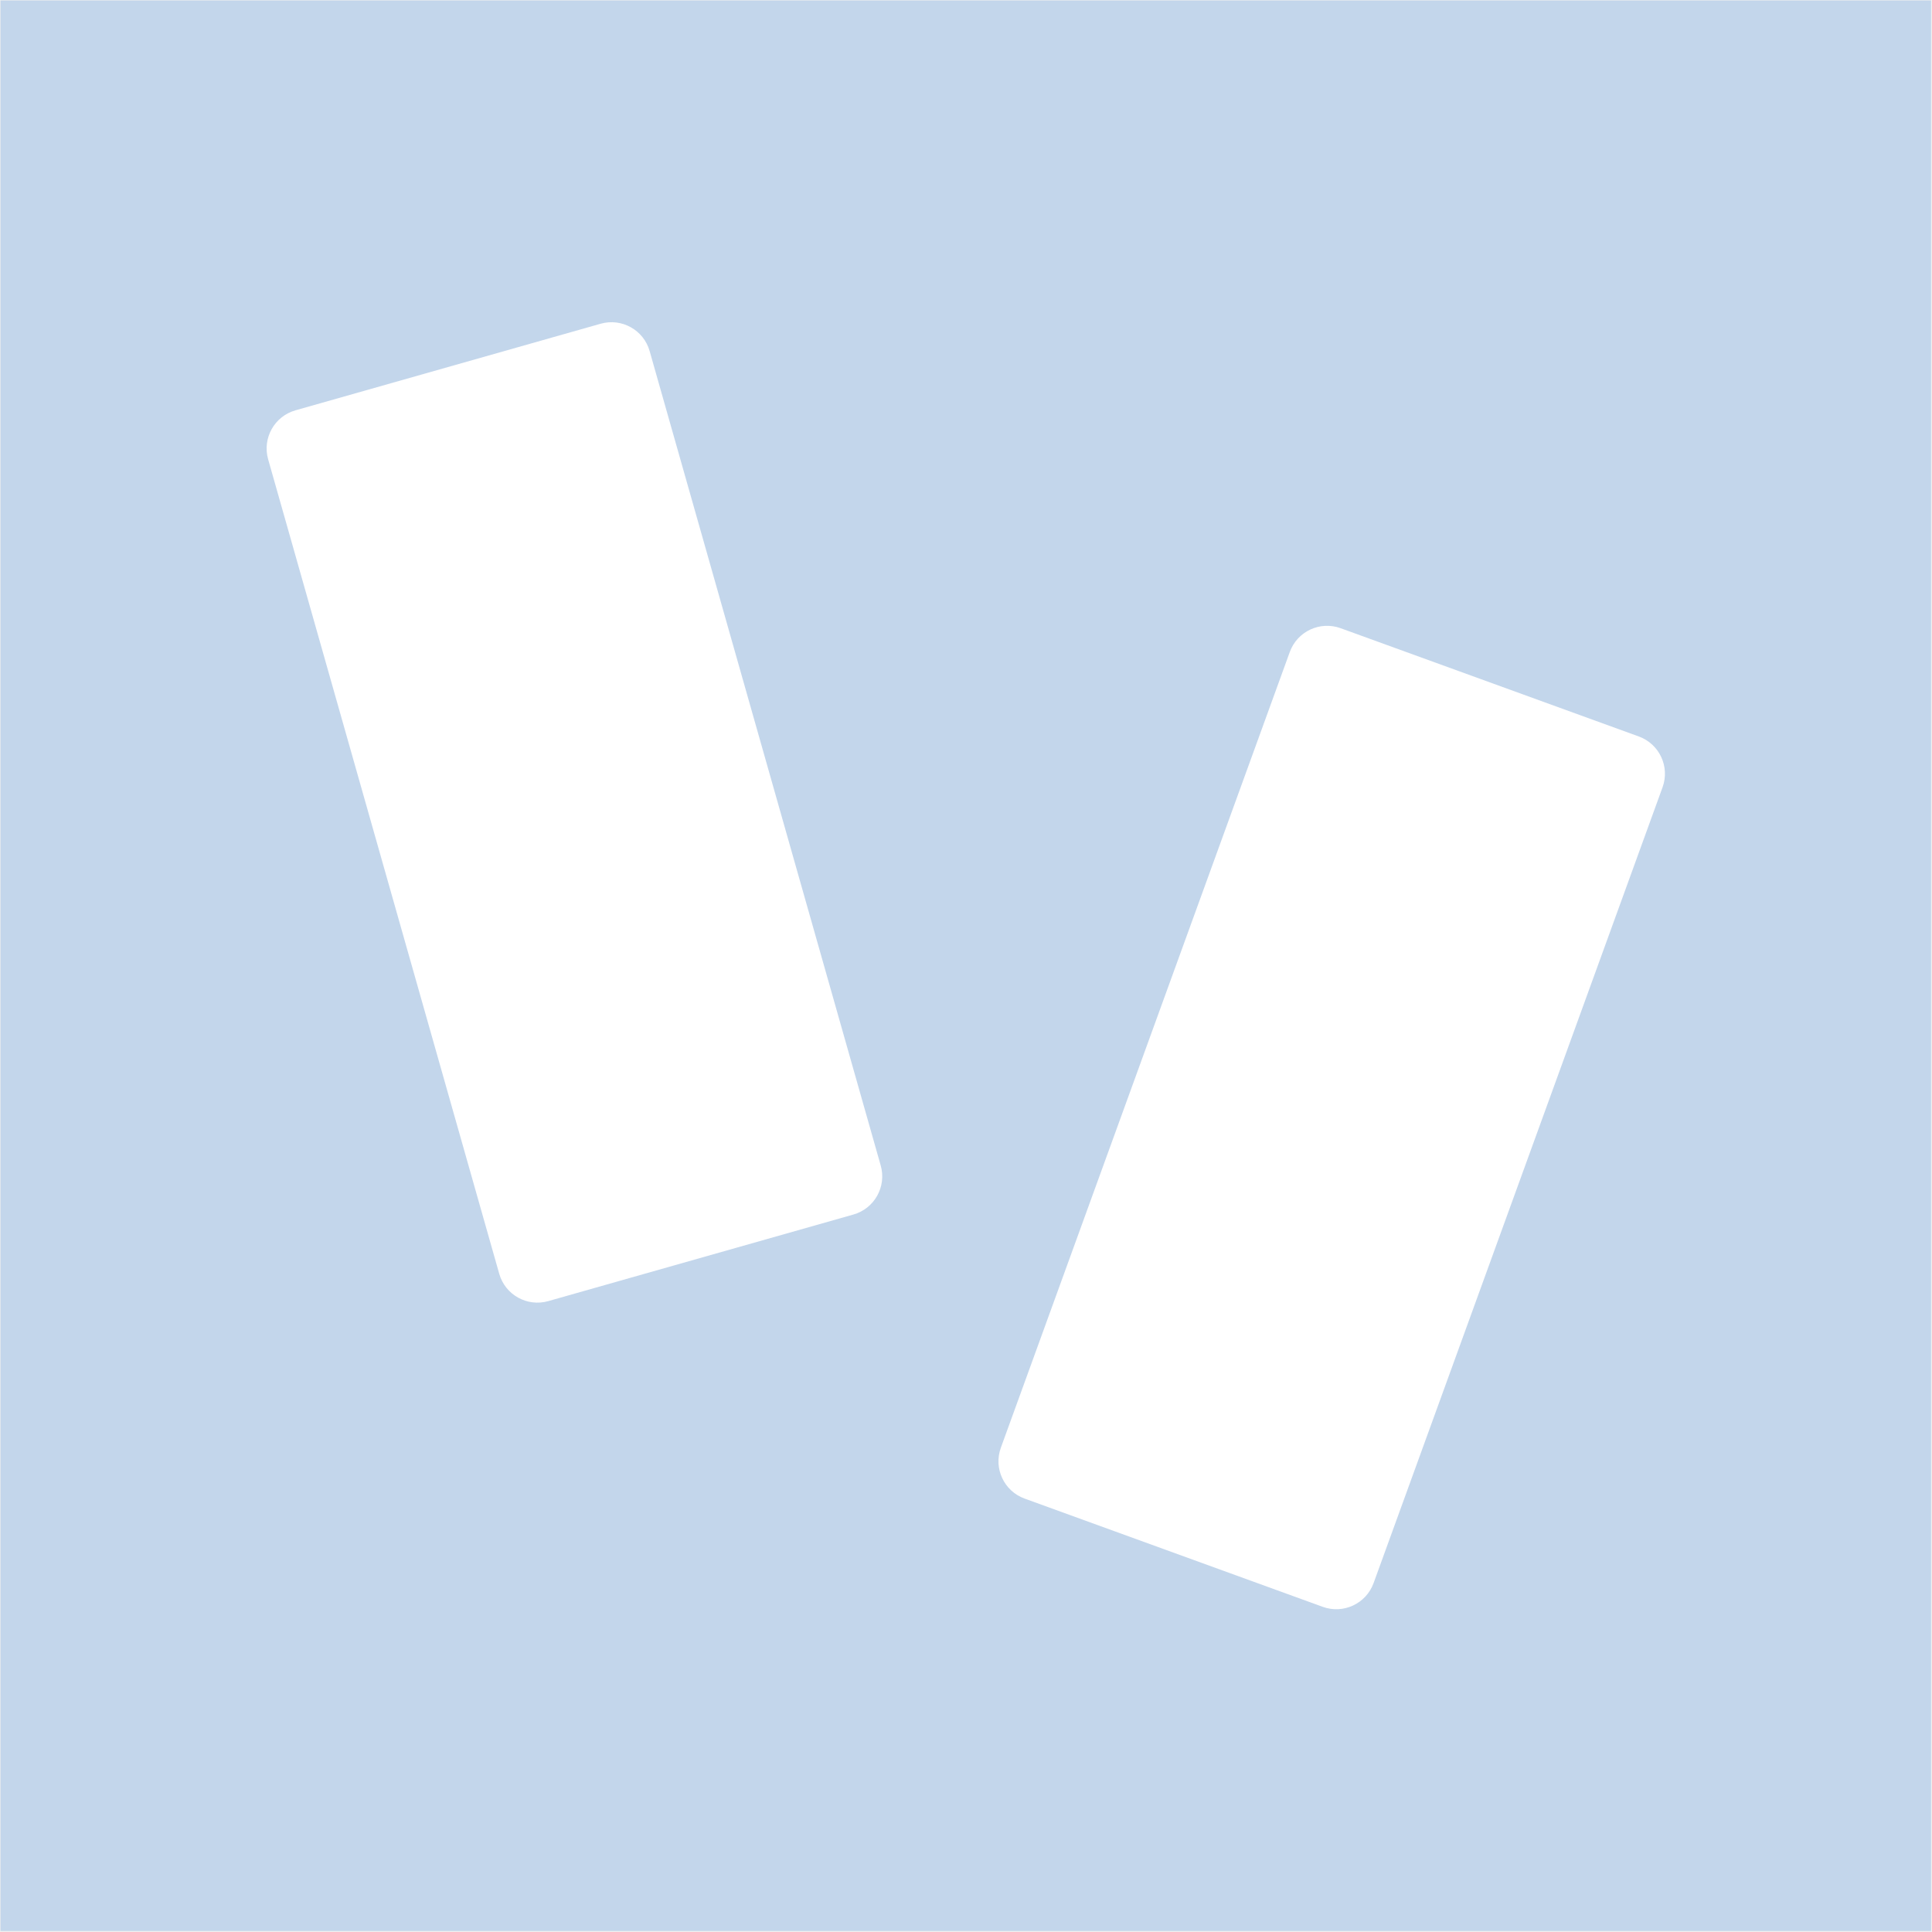
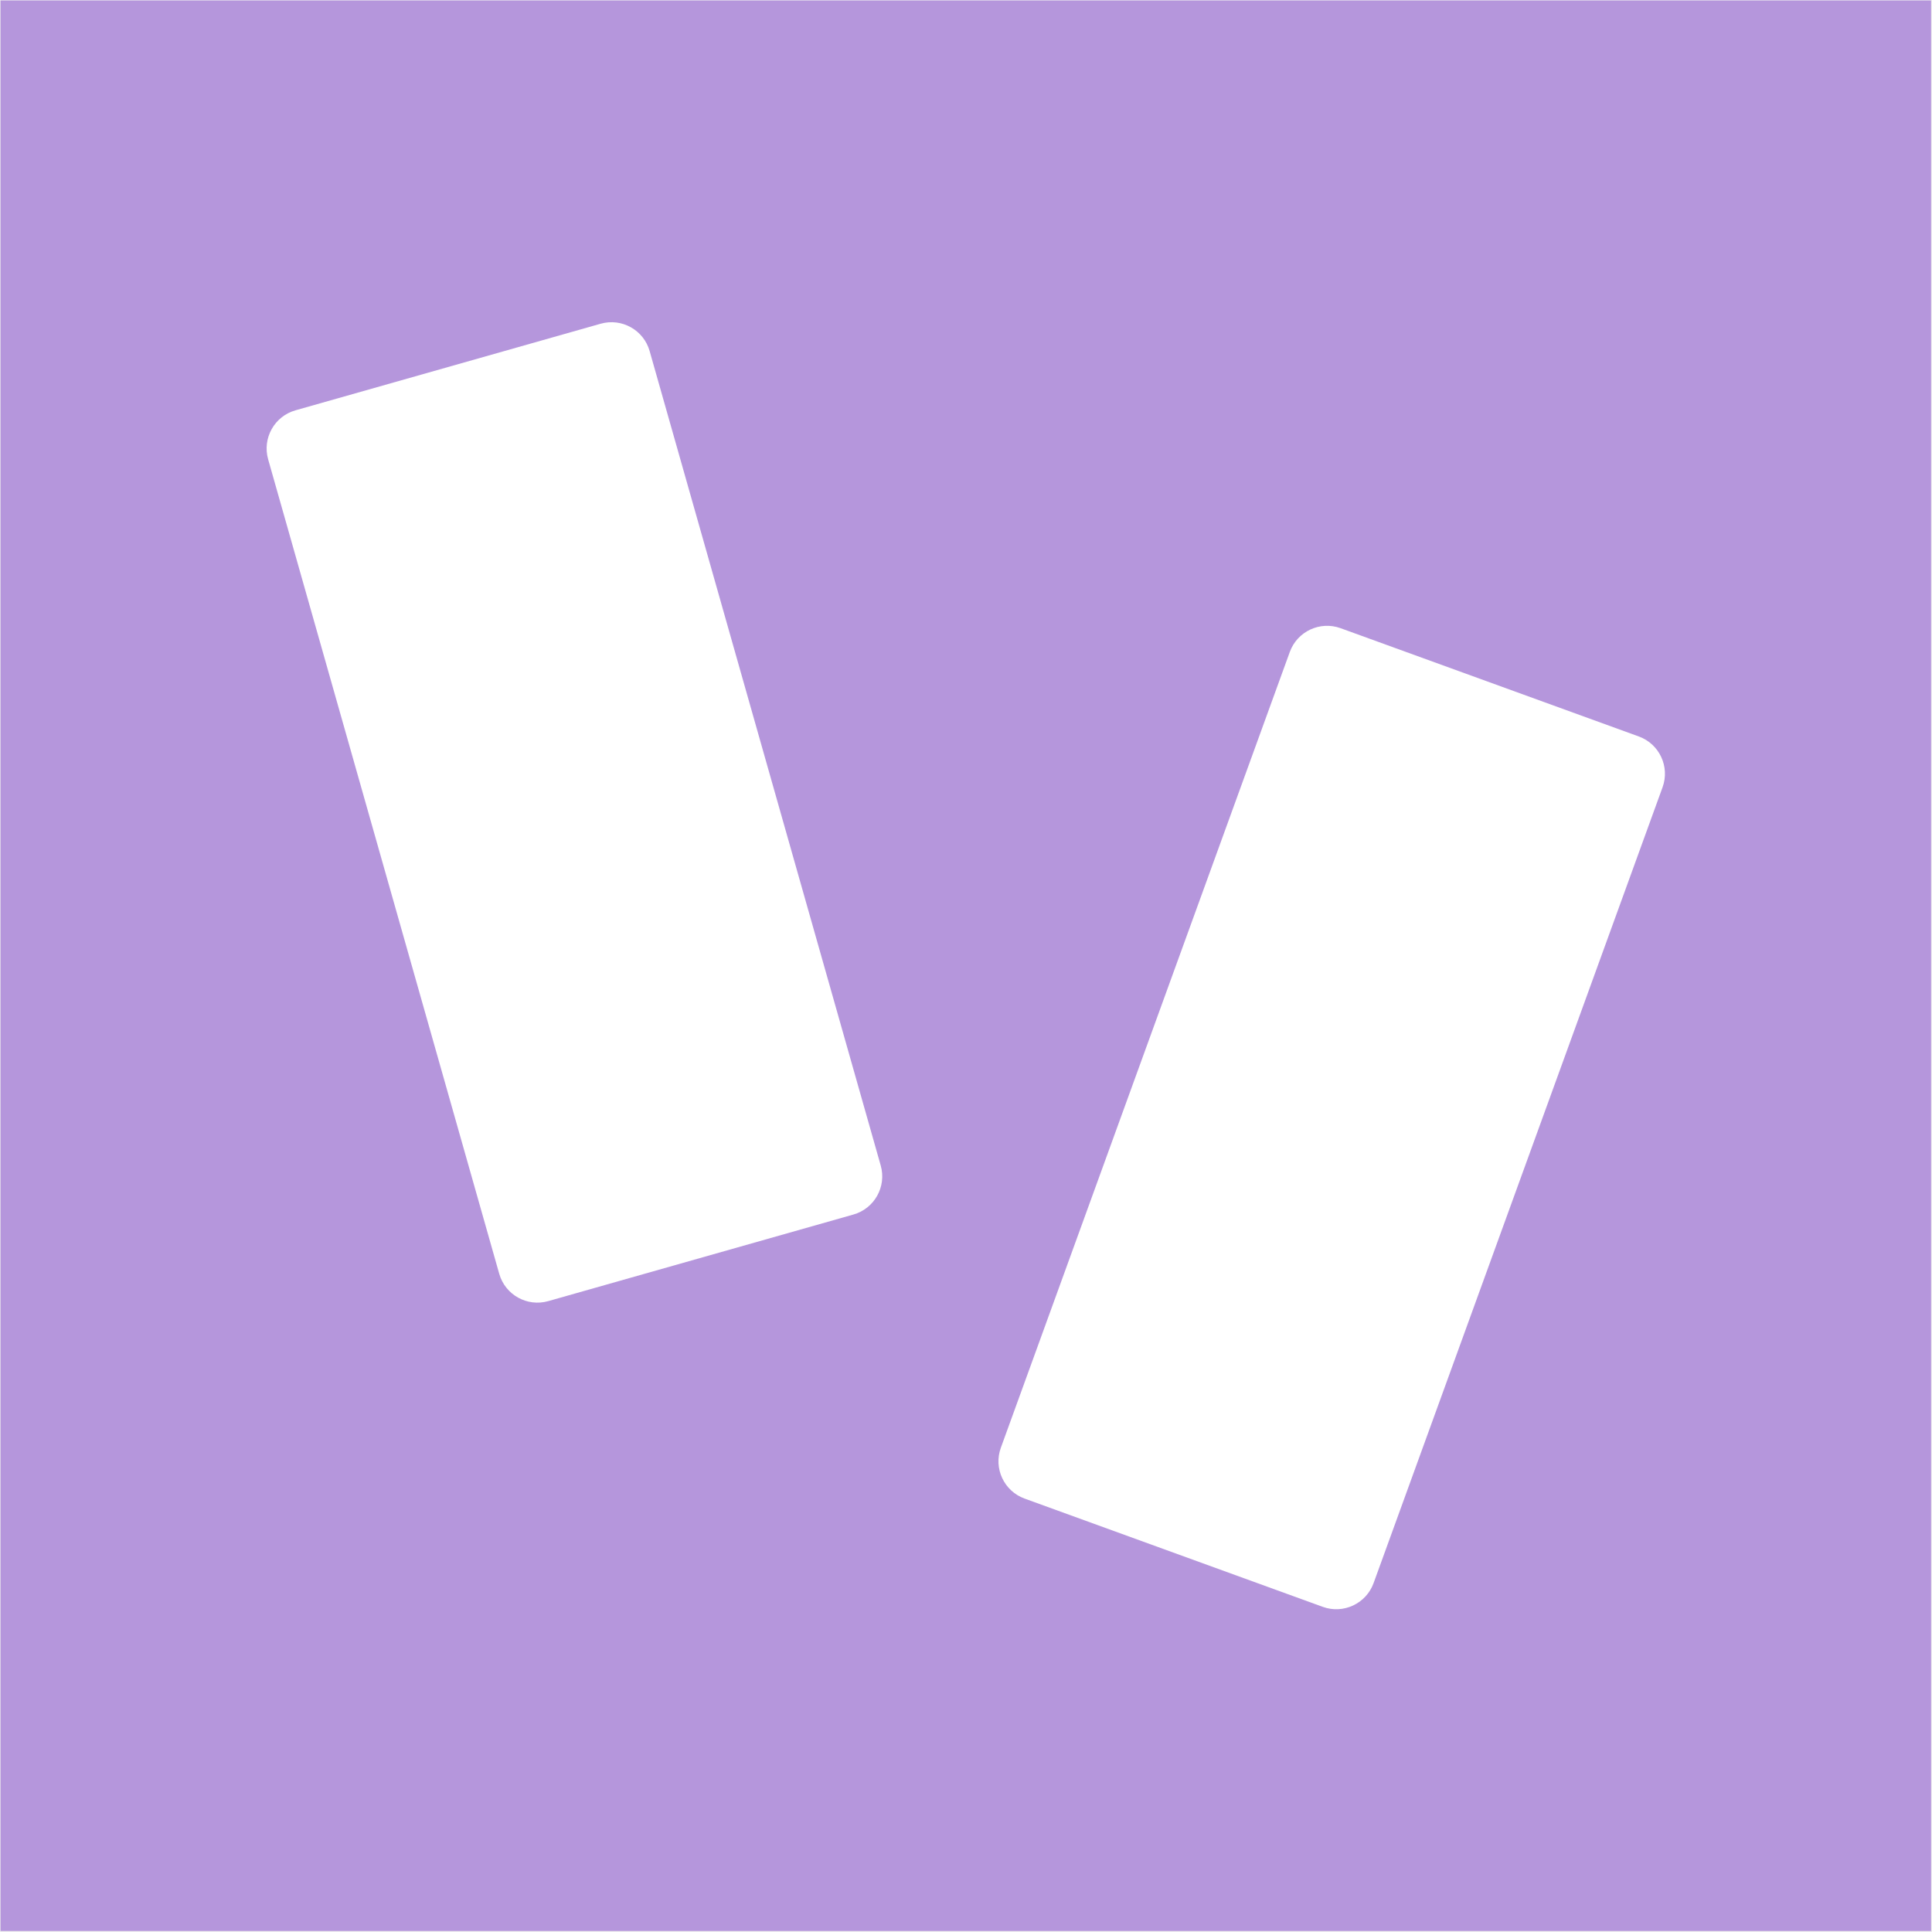
<svg xmlns="http://www.w3.org/2000/svg" width="100%" height="100%" viewBox="0 0 1773 1773" version="1.1" xml:space="preserve" style="fill-rule:evenodd;clip-rule:evenodd;stroke-linejoin:round;stroke-miterlimit:2;">
-   <rect id="template_dalmata3" x="0.475" y="0.421" width="1771.65" height="1771.65" style="fill:rgb(195,214,235);" />
+   <rect id="template_dalmata3" x="0.475" y="0.421" width="1771.65" height="1771.65" style="fill:rgb(181,150,220);" />
  <g>
    <path d="M596.17,322.163L808.249,1069.64C813.732,1088.96 802.495,1109.1 783.173,1114.58L503.092,1194.05C483.769,1199.53 463.631,1188.29 458.148,1168.97L246.069,421.496C240.587,402.173 251.823,382.034 271.146,376.552L551.227,297.085C570.549,291.603 590.688,302.84 596.17,322.163Z" style="fill:white;" />
  </g>
  <g>
    <path d="M1525.73,722.497L1260.54,1452.82C1253.68,1471.7 1232.79,1481.46 1213.91,1474.61L940.259,1375.24C921.379,1368.38 911.618,1347.49 918.474,1328.61L1183.66,598.288C1190.52,579.409 1211.41,569.646 1230.29,576.501L1503.95,675.869C1522.83,682.724 1532.59,703.618 1525.73,722.497Z" style="fill:white;" />
  </g>
</svg>
